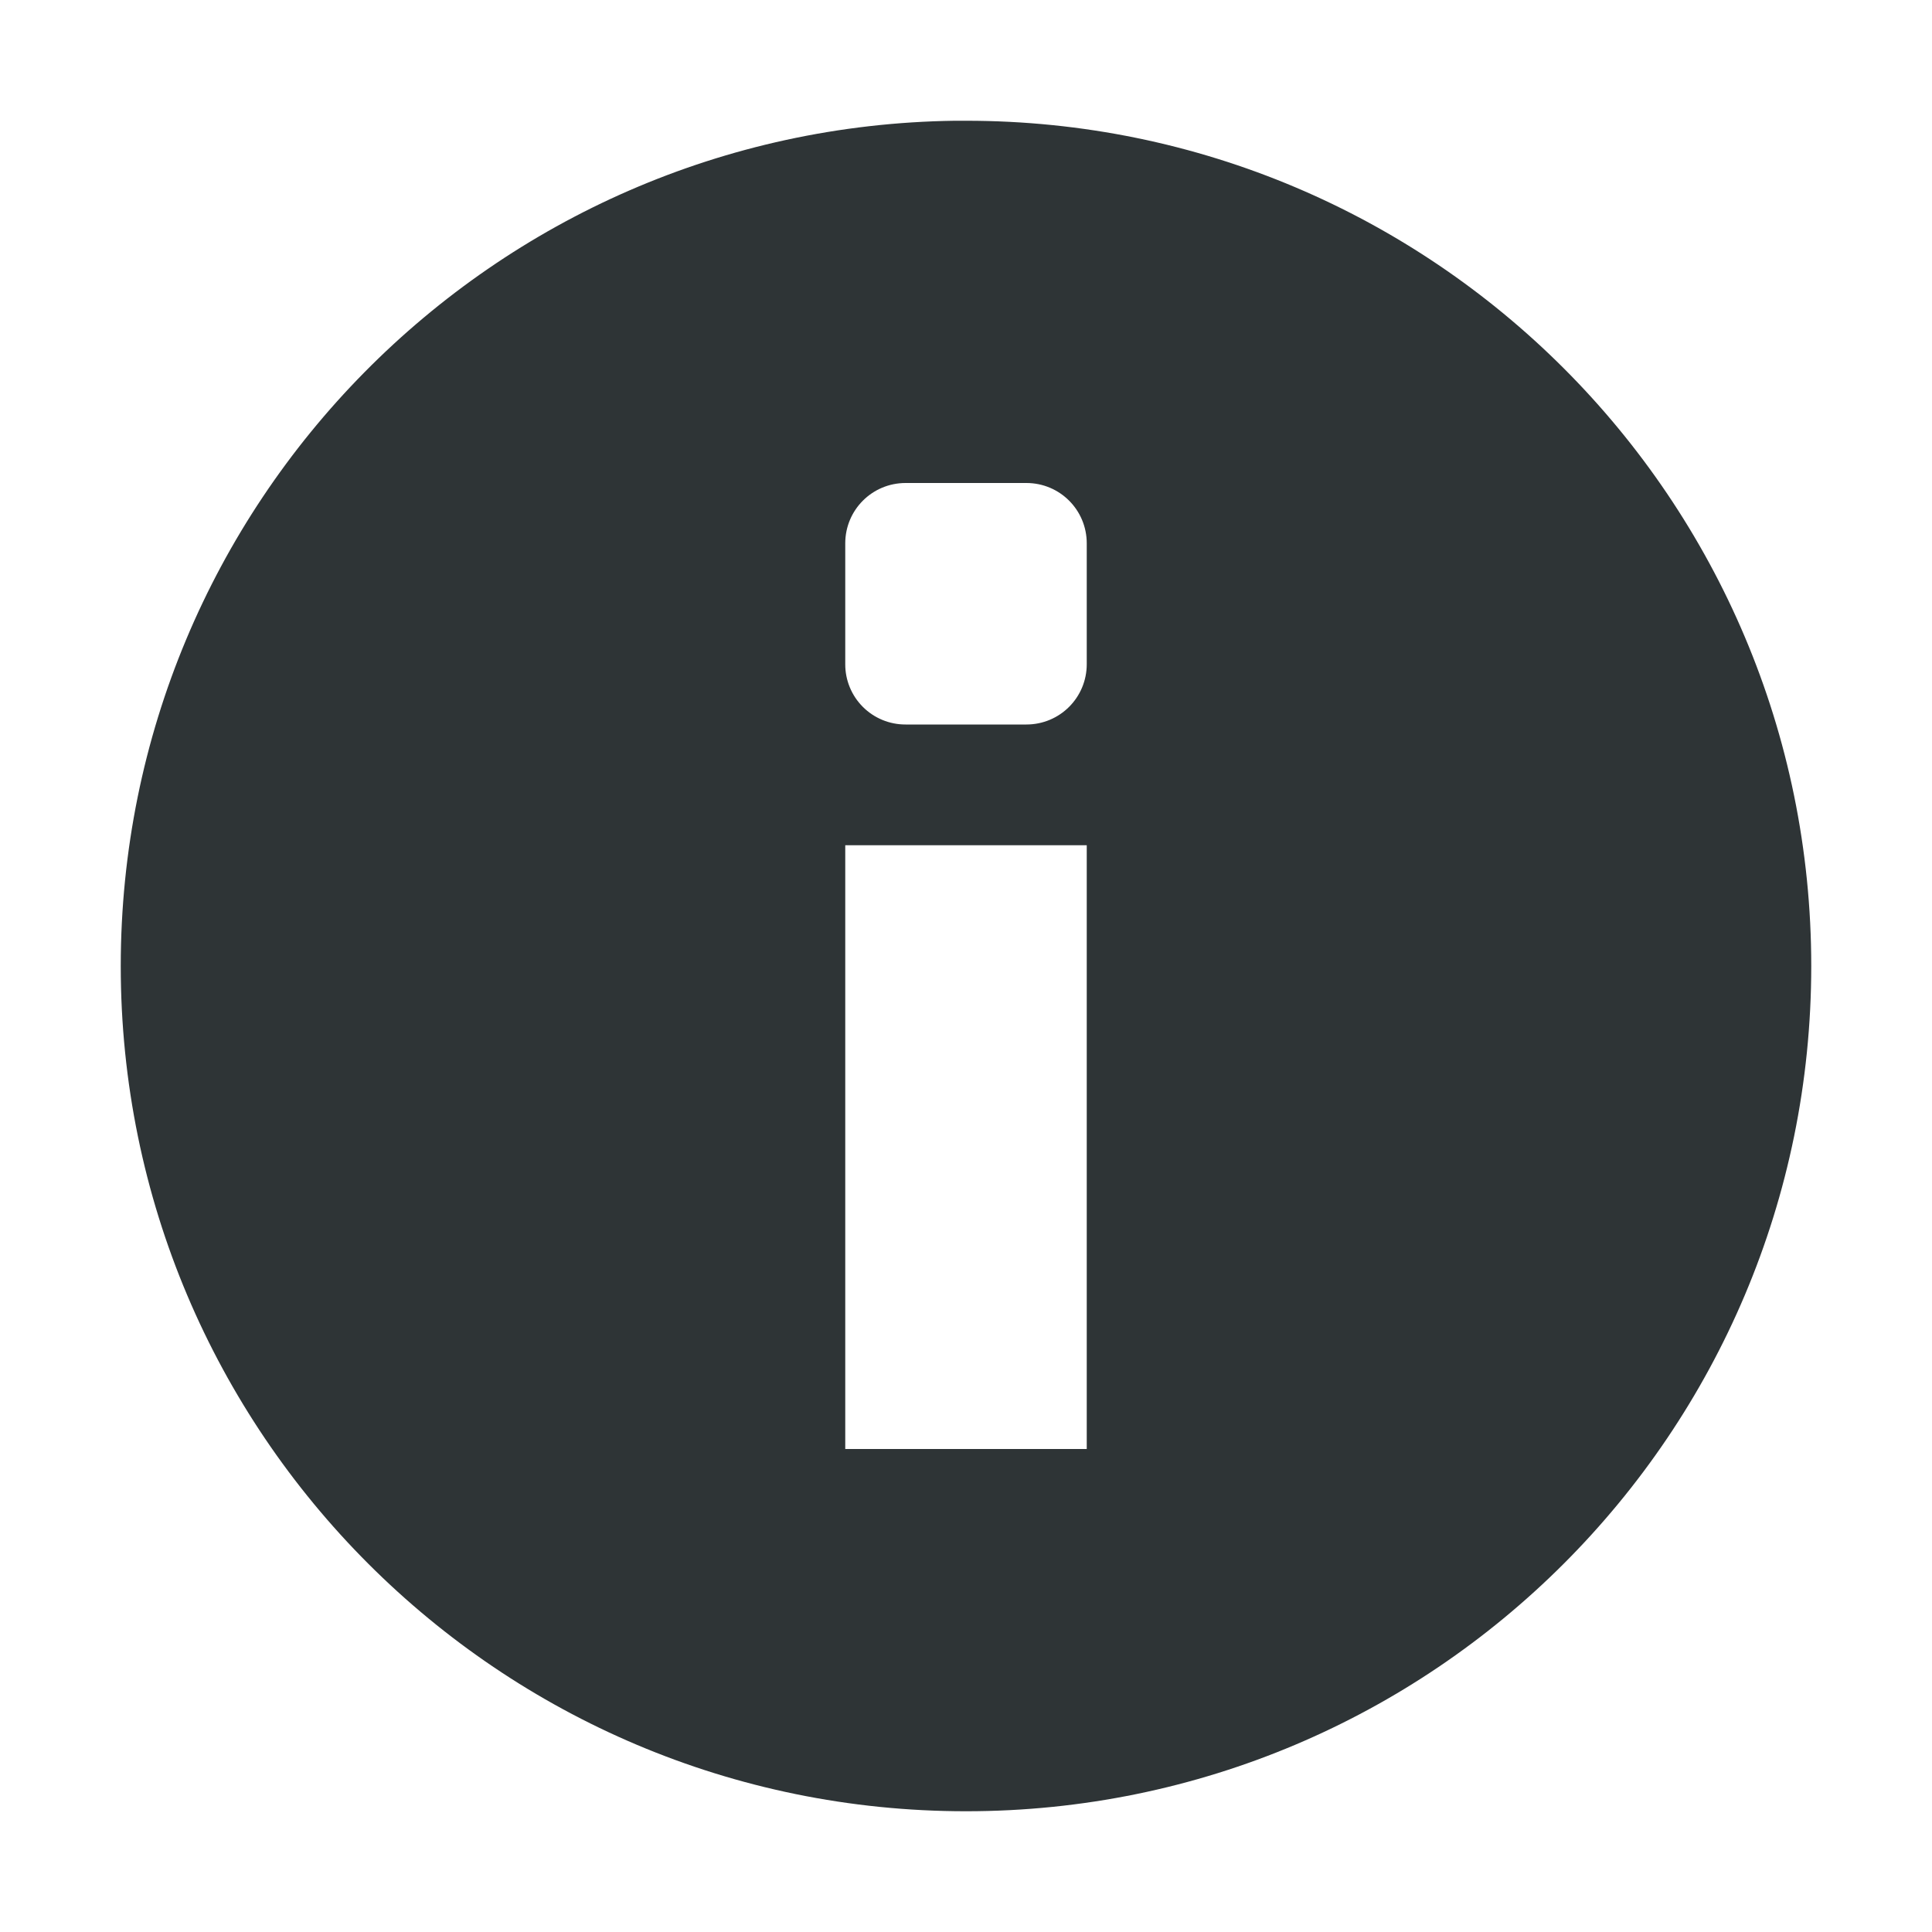
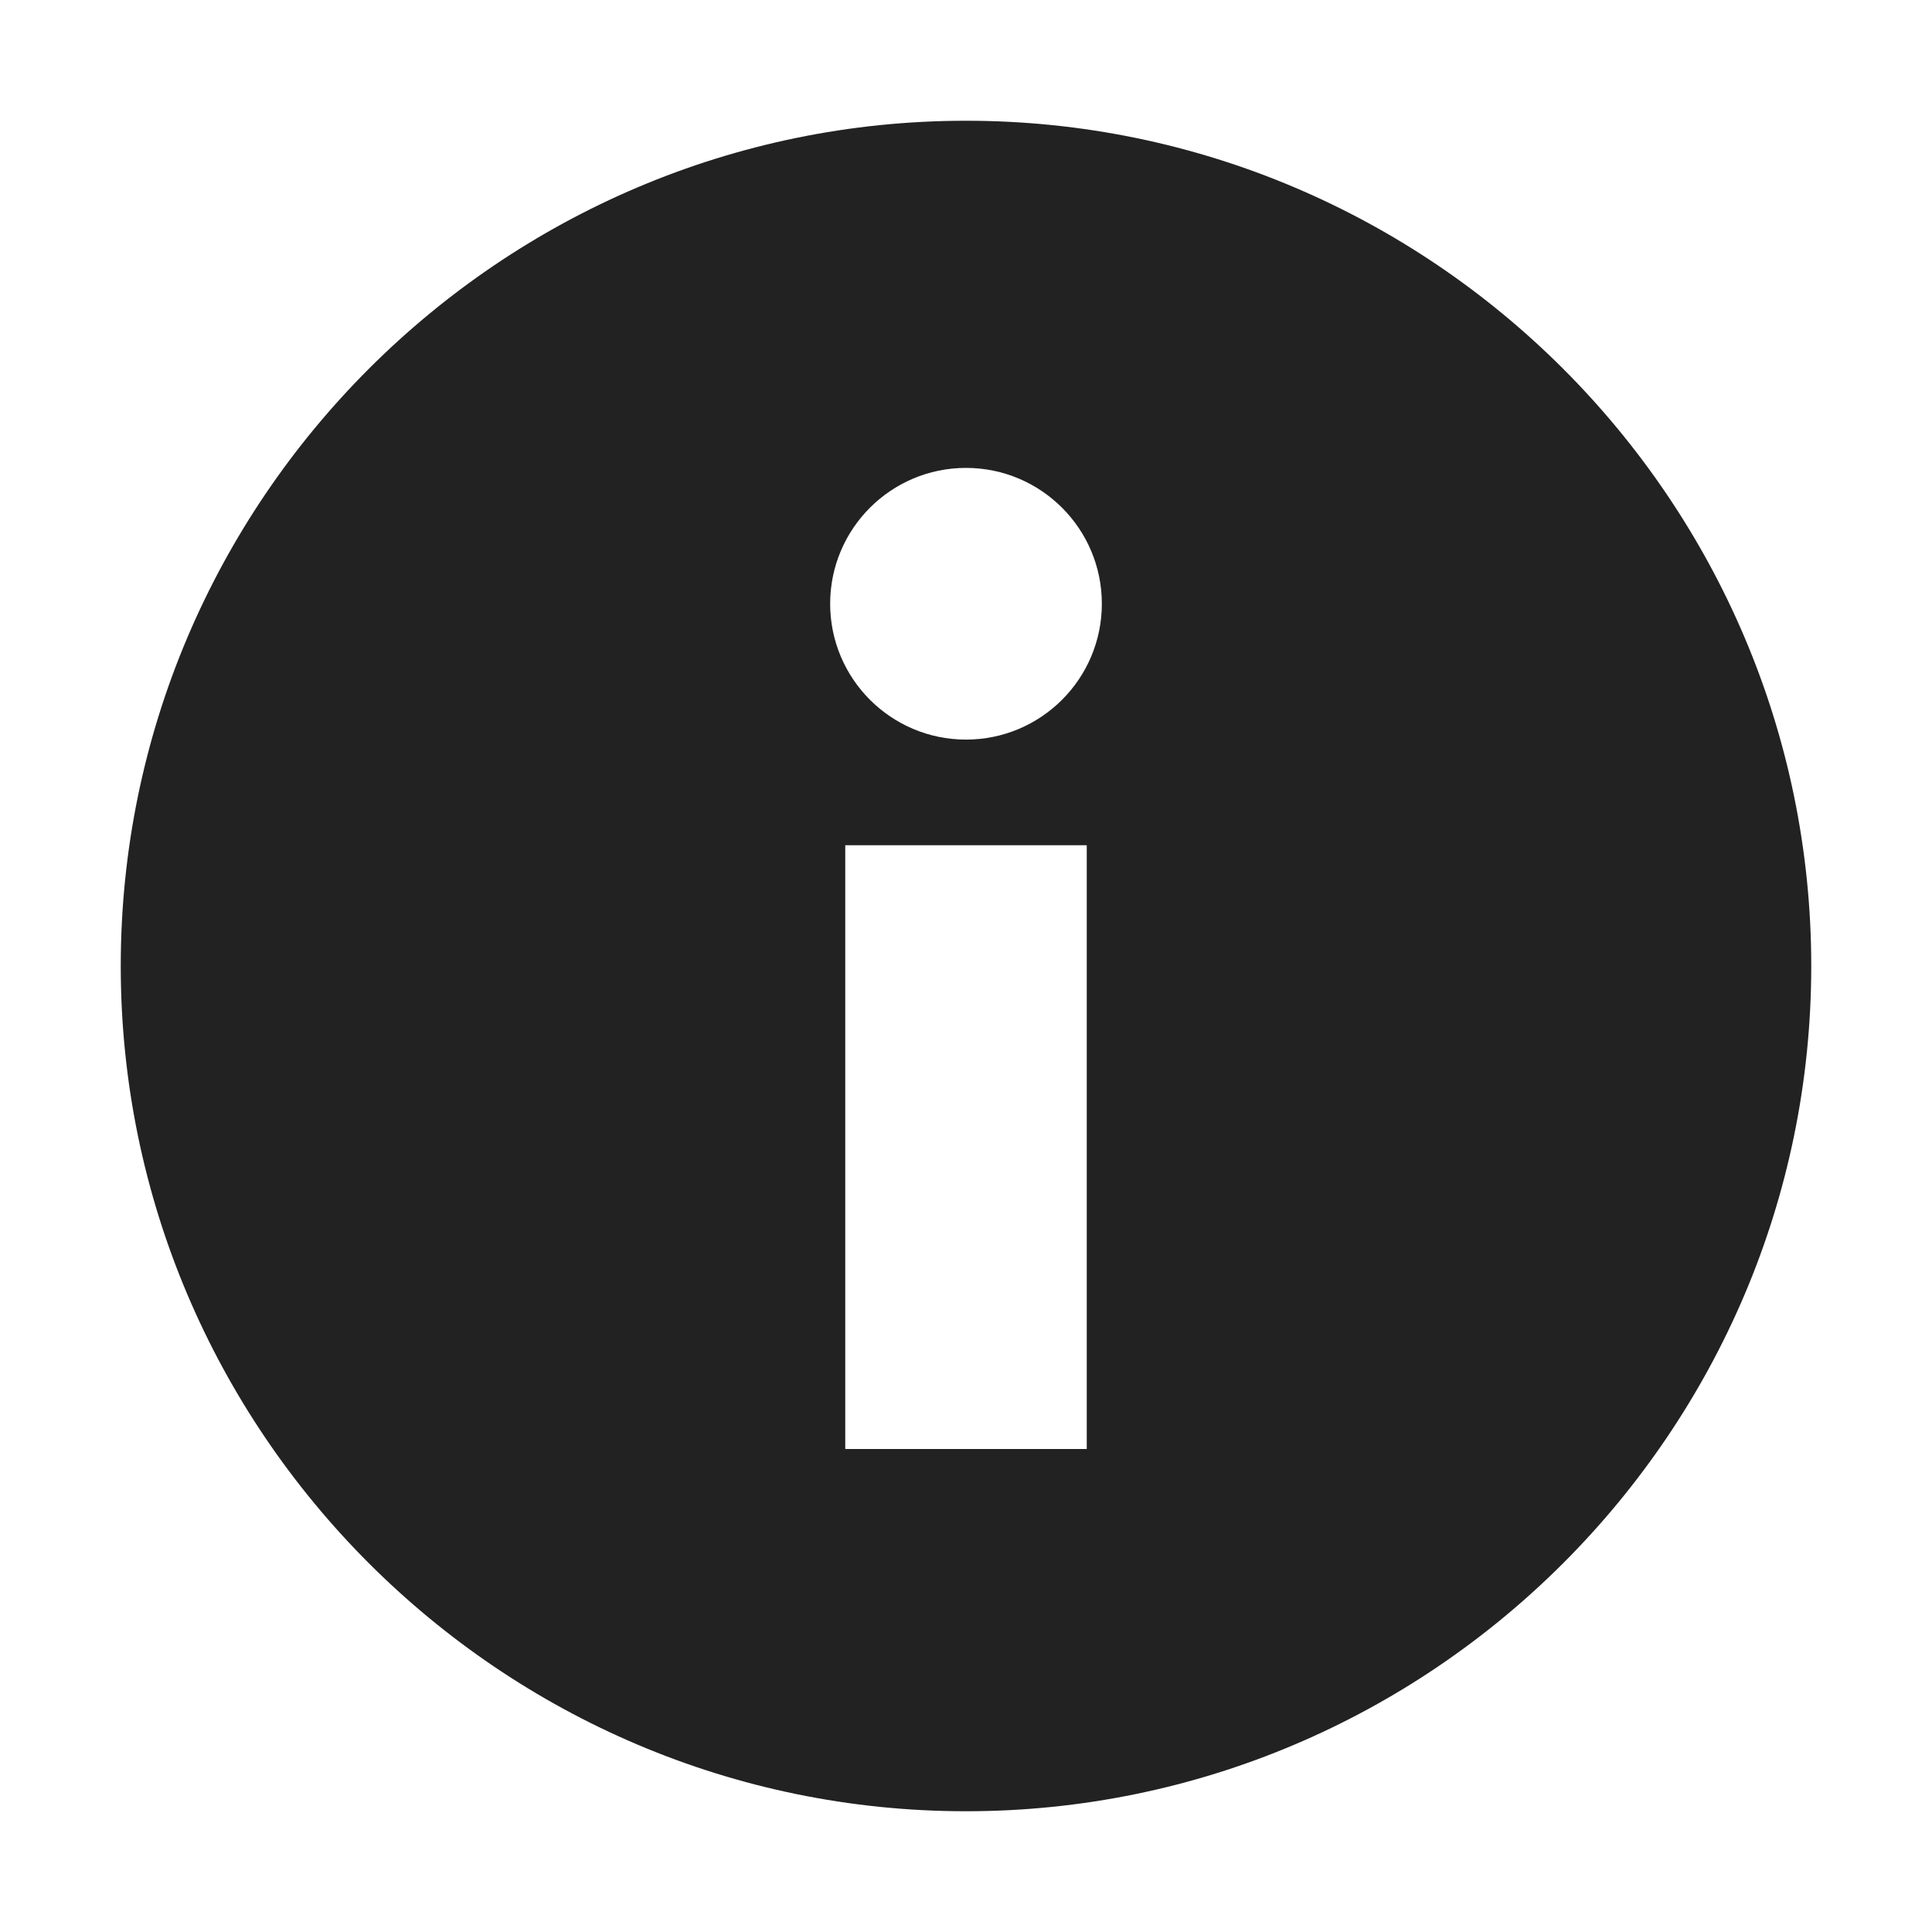
- <svg xmlns="http://www.w3.org/2000/svg" height="16" width="16">
-   <path d="M7.906 1A7.002 7.002 0 0 0 1 8c0 3.867 3.133 7 7 7s7-3.133 7-7-3.133-7-7-7h-.094zM7.5 4h1c.277 0 .5.223.5.5v1c0 .277-.223.5-.5.5h-1a.498.498 0 0 1-.5-.5v-1c0-.277.223-.5.5-.5zM7 7h2v5H7zm0 0" fill="#2e3436" />
+ <svg xmlns="http://www.w3.org/2000/svg" height="16px" viewBox="0 0 16 16" width="16px">
+   <path d="m 8 1 c -3.855 0 -7 3.145 -7 7 s 3.145 7 7 7 s 7 -3.145 7 -7 s -3.145 -7 -7 -7 z m 0 2.875 c 0.621 0 1.125 0.504 1.125 1.125 s -0.504 1.125 -1.125 1.125 s -1.125 -0.504 -1.125 -1.125 s 0.504 -1.125 1.125 -1.125 z m 1 3.125 v 5 h -2 v -5 z m 0 0" fill="#222222" />
</svg>
